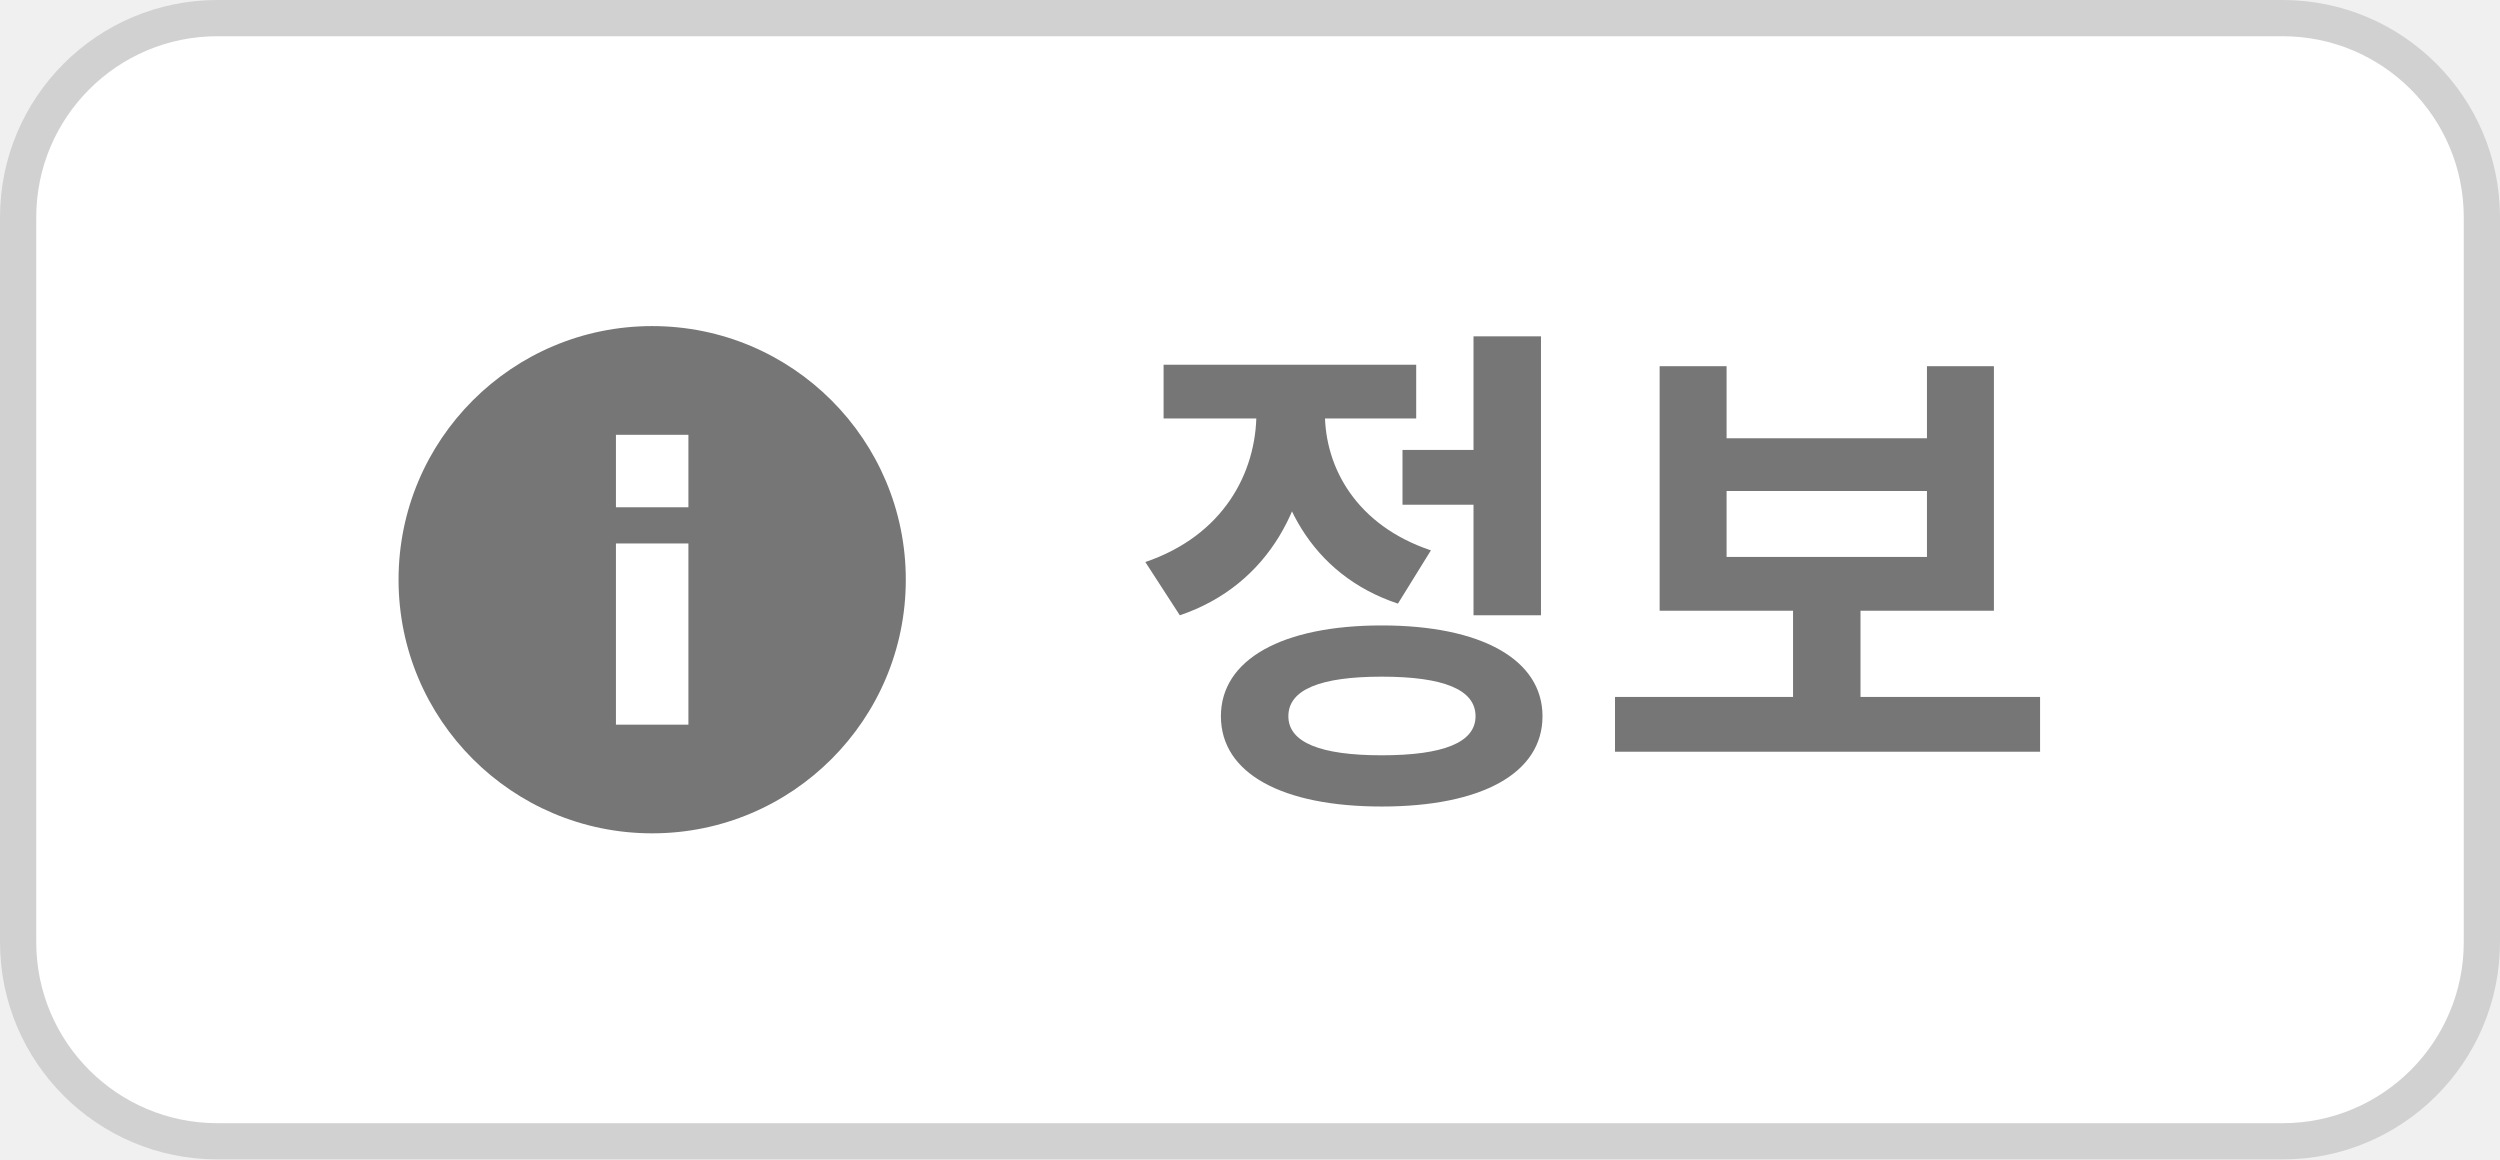
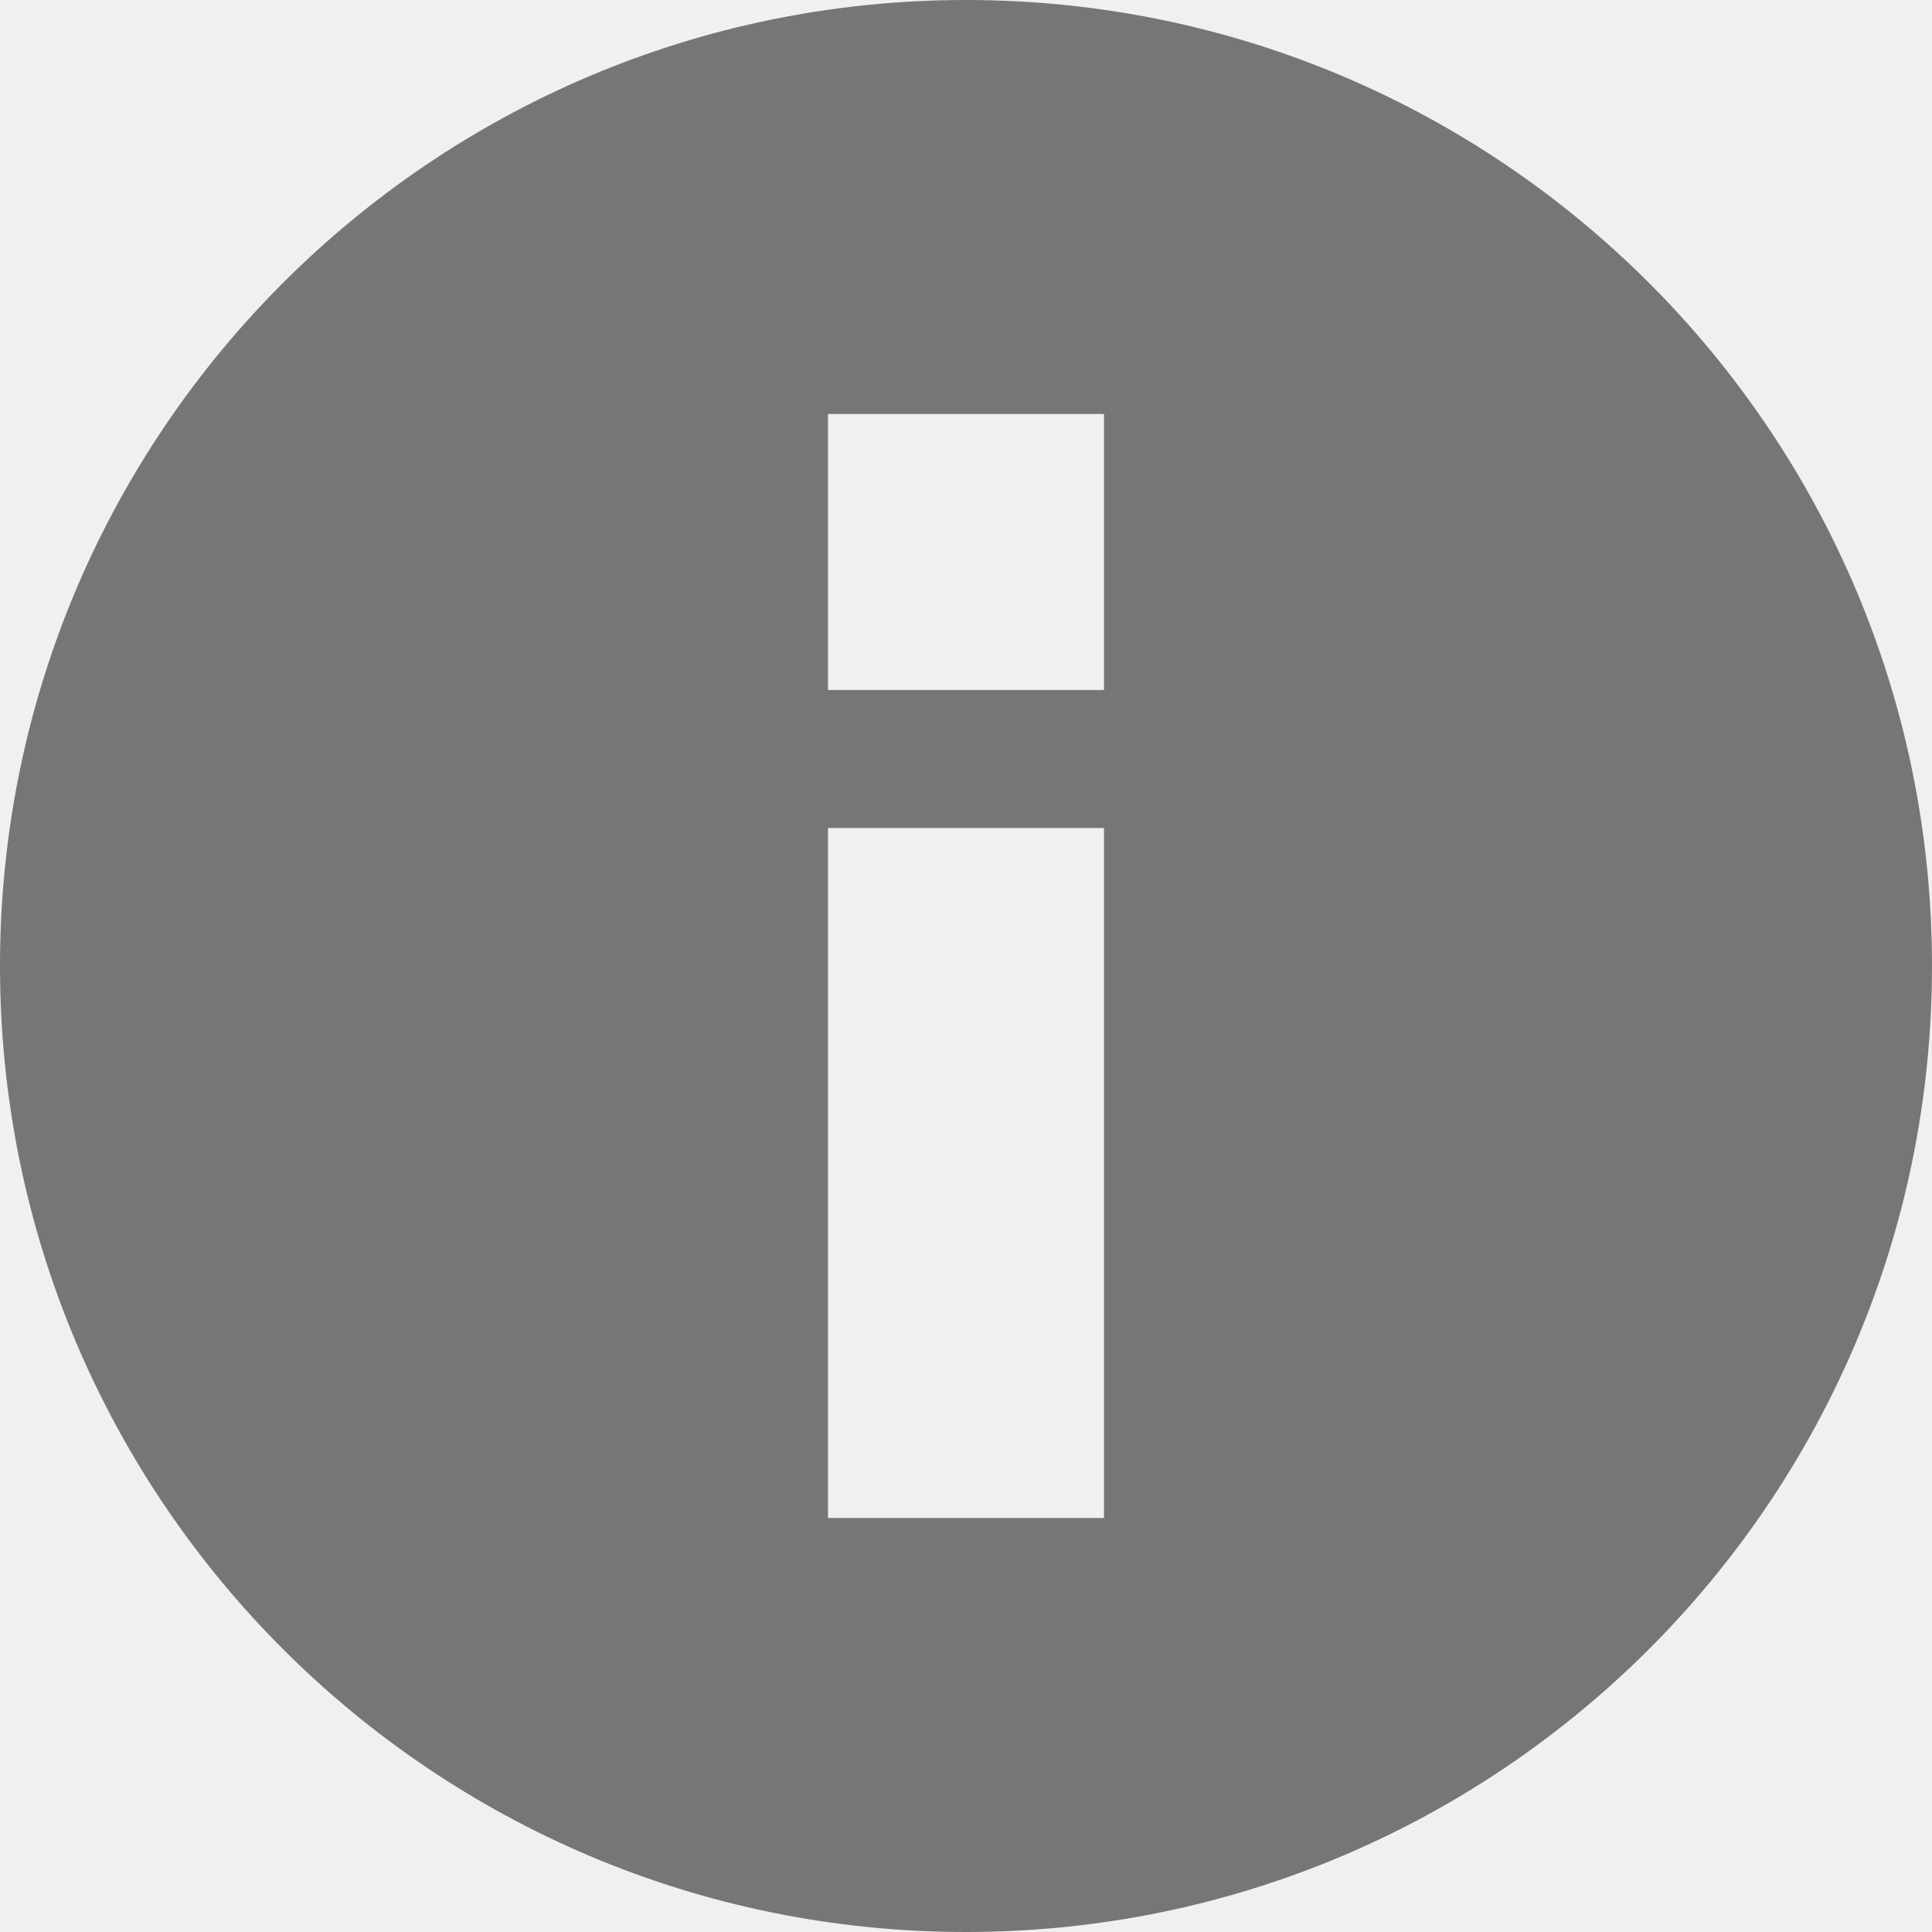
- <svg xmlns="http://www.w3.org/2000/svg" width="69" height="32" viewBox="0 0 69 32" fill="none">
-   <rect x="0.5" y="0.5" width="68" height="31" rx="5.5" fill="white" stroke="#D1D1D1" />
-   <path d="M38.709 12.418H41.173V13.93H38.709V12.418ZM40.669 9.282H42.531V16.982H40.669V9.282ZM38.135 17.262C40.879 17.262 42.573 18.2 42.573 19.768C42.573 21.35 40.879 22.26 38.135 22.26C35.391 22.26 33.697 21.35 33.697 19.768C33.697 18.2 35.391 17.262 38.135 17.262ZM38.135 18.676C36.455 18.676 35.559 19.026 35.559 19.768C35.559 20.496 36.455 20.846 38.135 20.846C39.829 20.846 40.725 20.496 40.725 19.768C40.725 19.026 39.829 18.676 38.135 18.676ZM34.677 10.584H36.189V11.396C36.189 13.874 35.041 16.142 32.563 16.982L31.611 15.512C33.753 14.784 34.677 13.062 34.677 11.396V10.584ZM35.069 10.584H36.567V11.396C36.567 12.922 37.449 14.504 39.493 15.19L38.583 16.66C36.175 15.862 35.069 13.706 35.069 11.396V10.584ZM32.115 10.066H39.087V11.55H32.115V10.066ZM44.574 19.236H56.306V20.748H44.574V19.236ZM49.488 16.464H51.35V19.6H49.488V16.464ZM45.806 10.108H47.654V12.096H53.184V10.108H55.032V16.856H45.806V10.108ZM47.654 13.552V15.372H53.184V13.552H47.654Z" fill="#767676" />
-   <path fill-rule="evenodd" clip-rule="evenodd" d="M18 23C21.866 23 25 19.866 25 16C25 12.134 21.866 9 18 9C14.134 9 11 12.134 11 16C11 19.866 14.134 23 18 23ZM17 13V12H19V13V14H17V13ZM17 17.5V15H19V17.5V20H17V17.5Z" fill="#767676" />
+ <svg xmlns="http://www.w3.org/2000/svg" width="14" height="14" viewBox="0 0 14 14" fill="none">
+   <path fill-rule="evenodd" clip-rule="evenodd" d="M7 14C10.866 14 14 10.866 14 7C14 3.134 10.866 0 7 0C3.134 0 0 3.134 0 7C0 10.866 3.134 14 7 14ZM6 4V3H8V4V5H6V4ZM6 8.5V6H8V8.5V11H6V8.5Z" fill="#767676" />
</svg>
